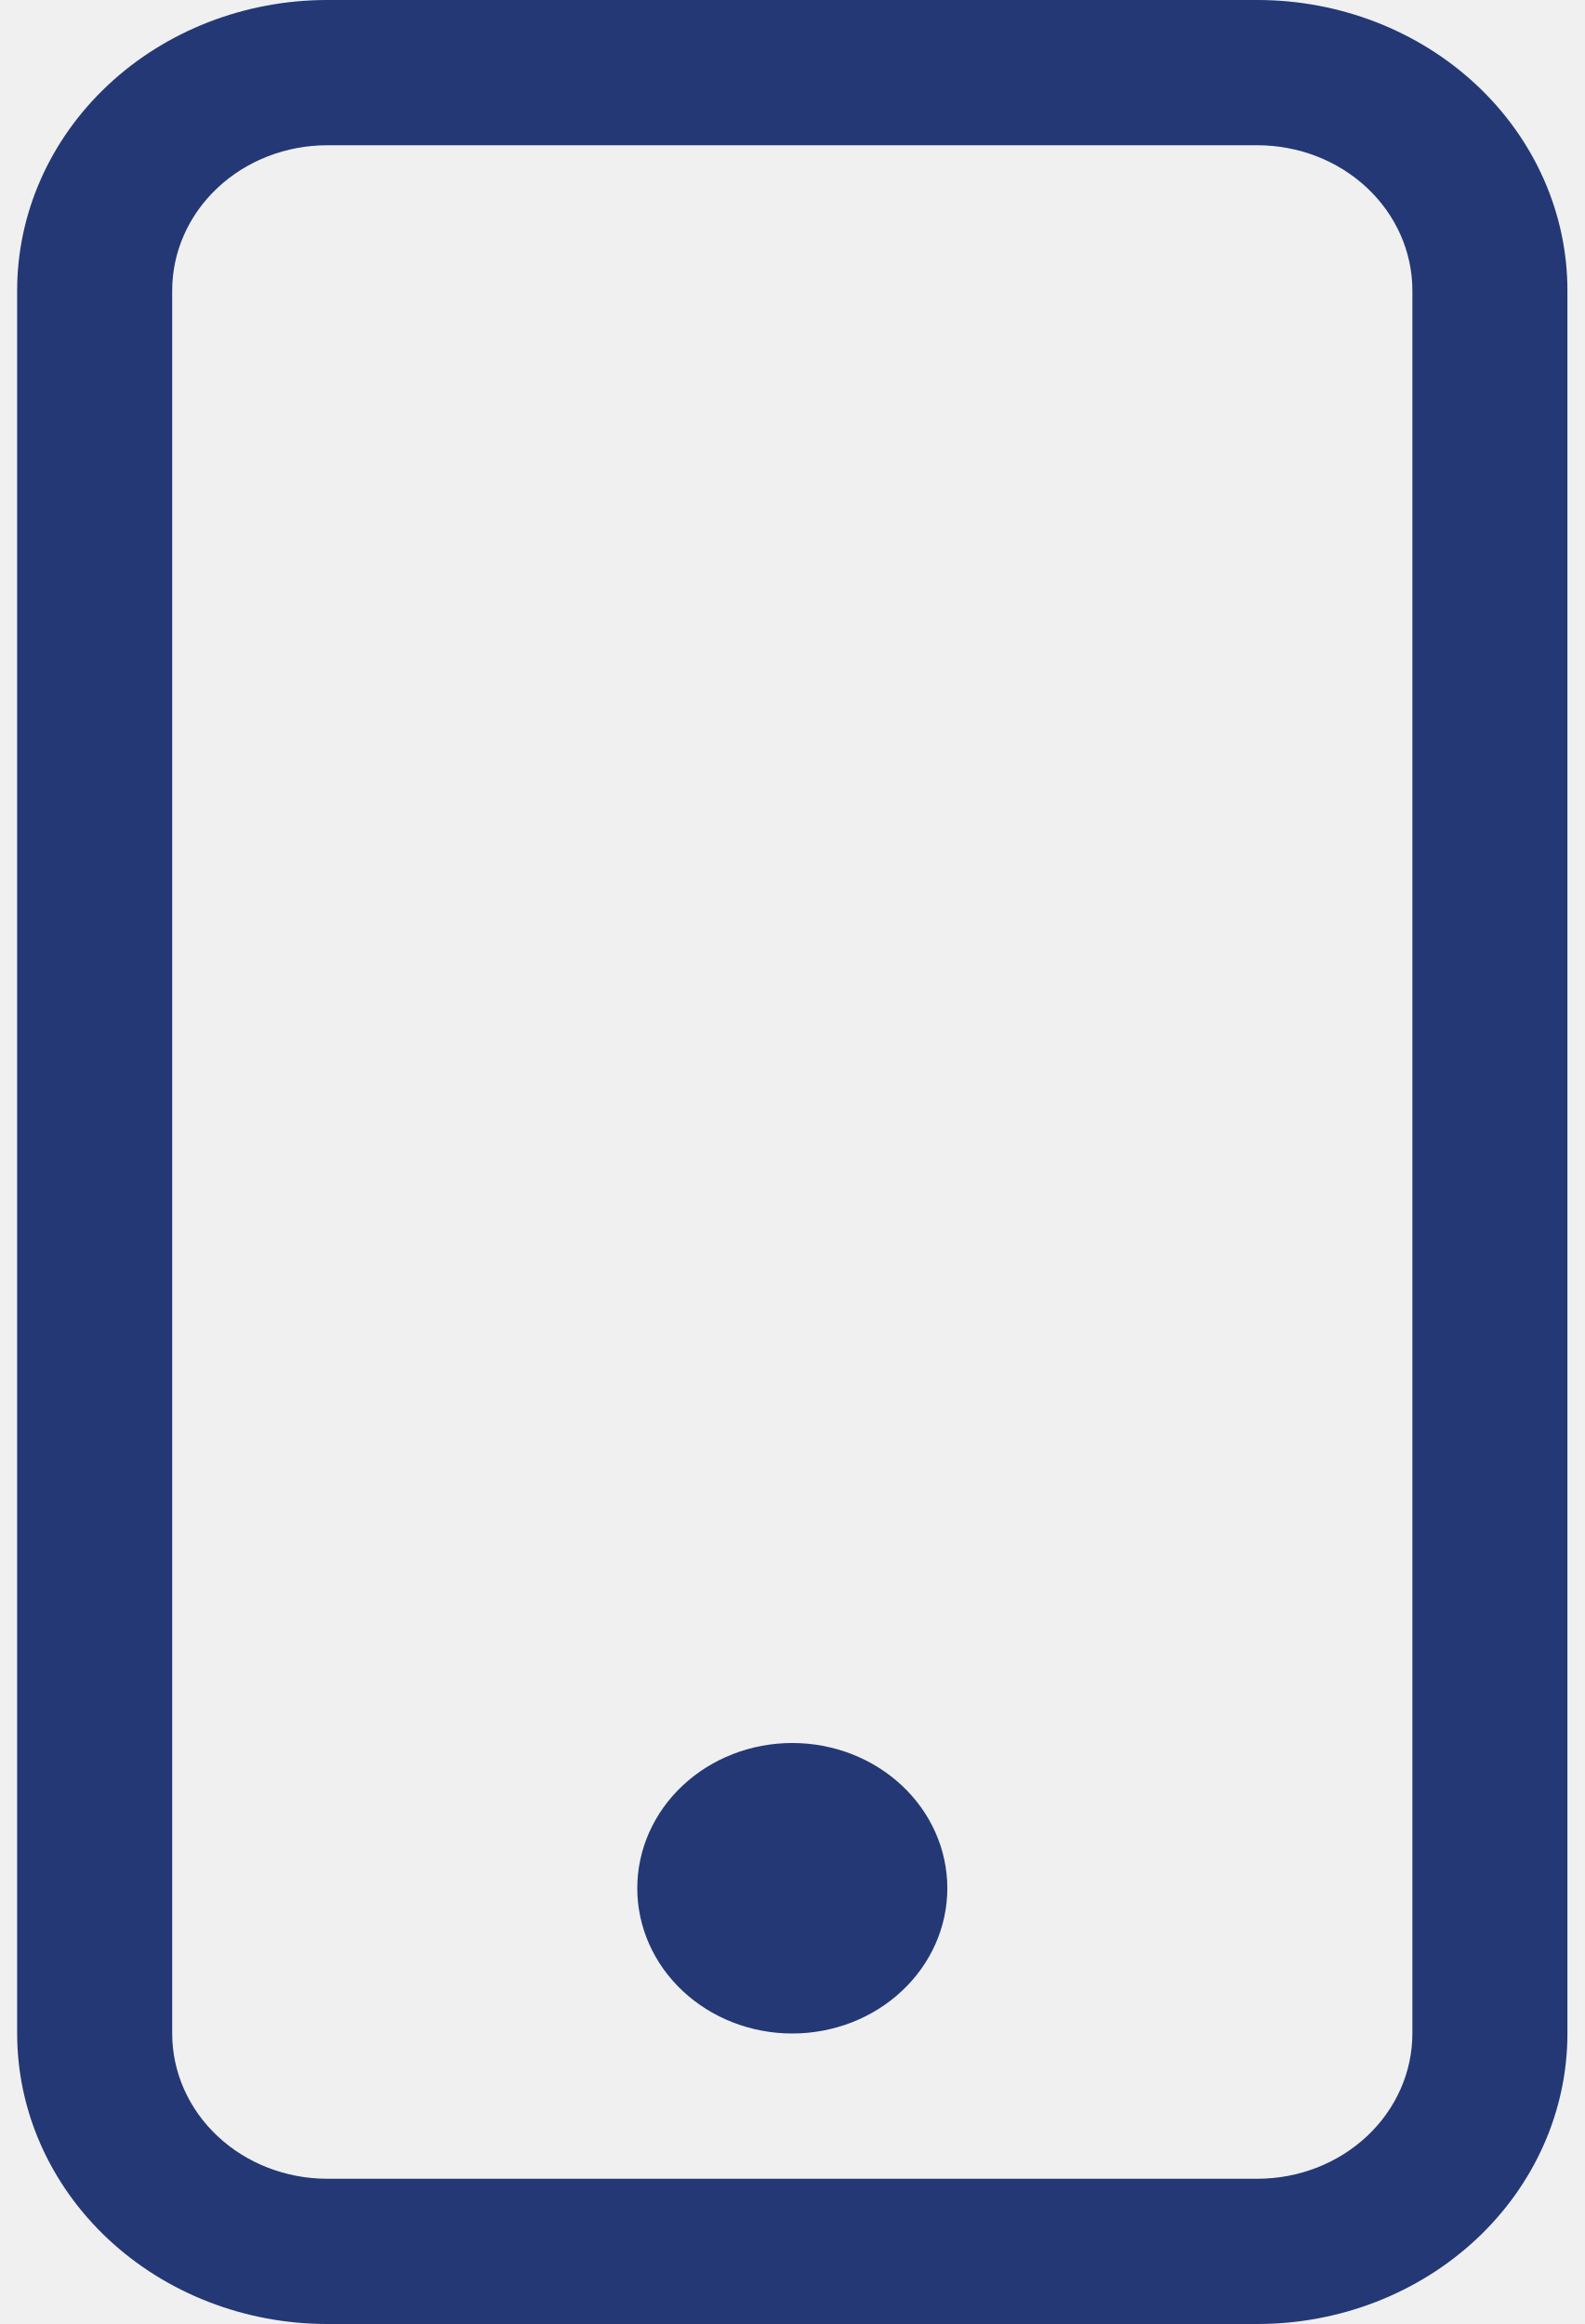
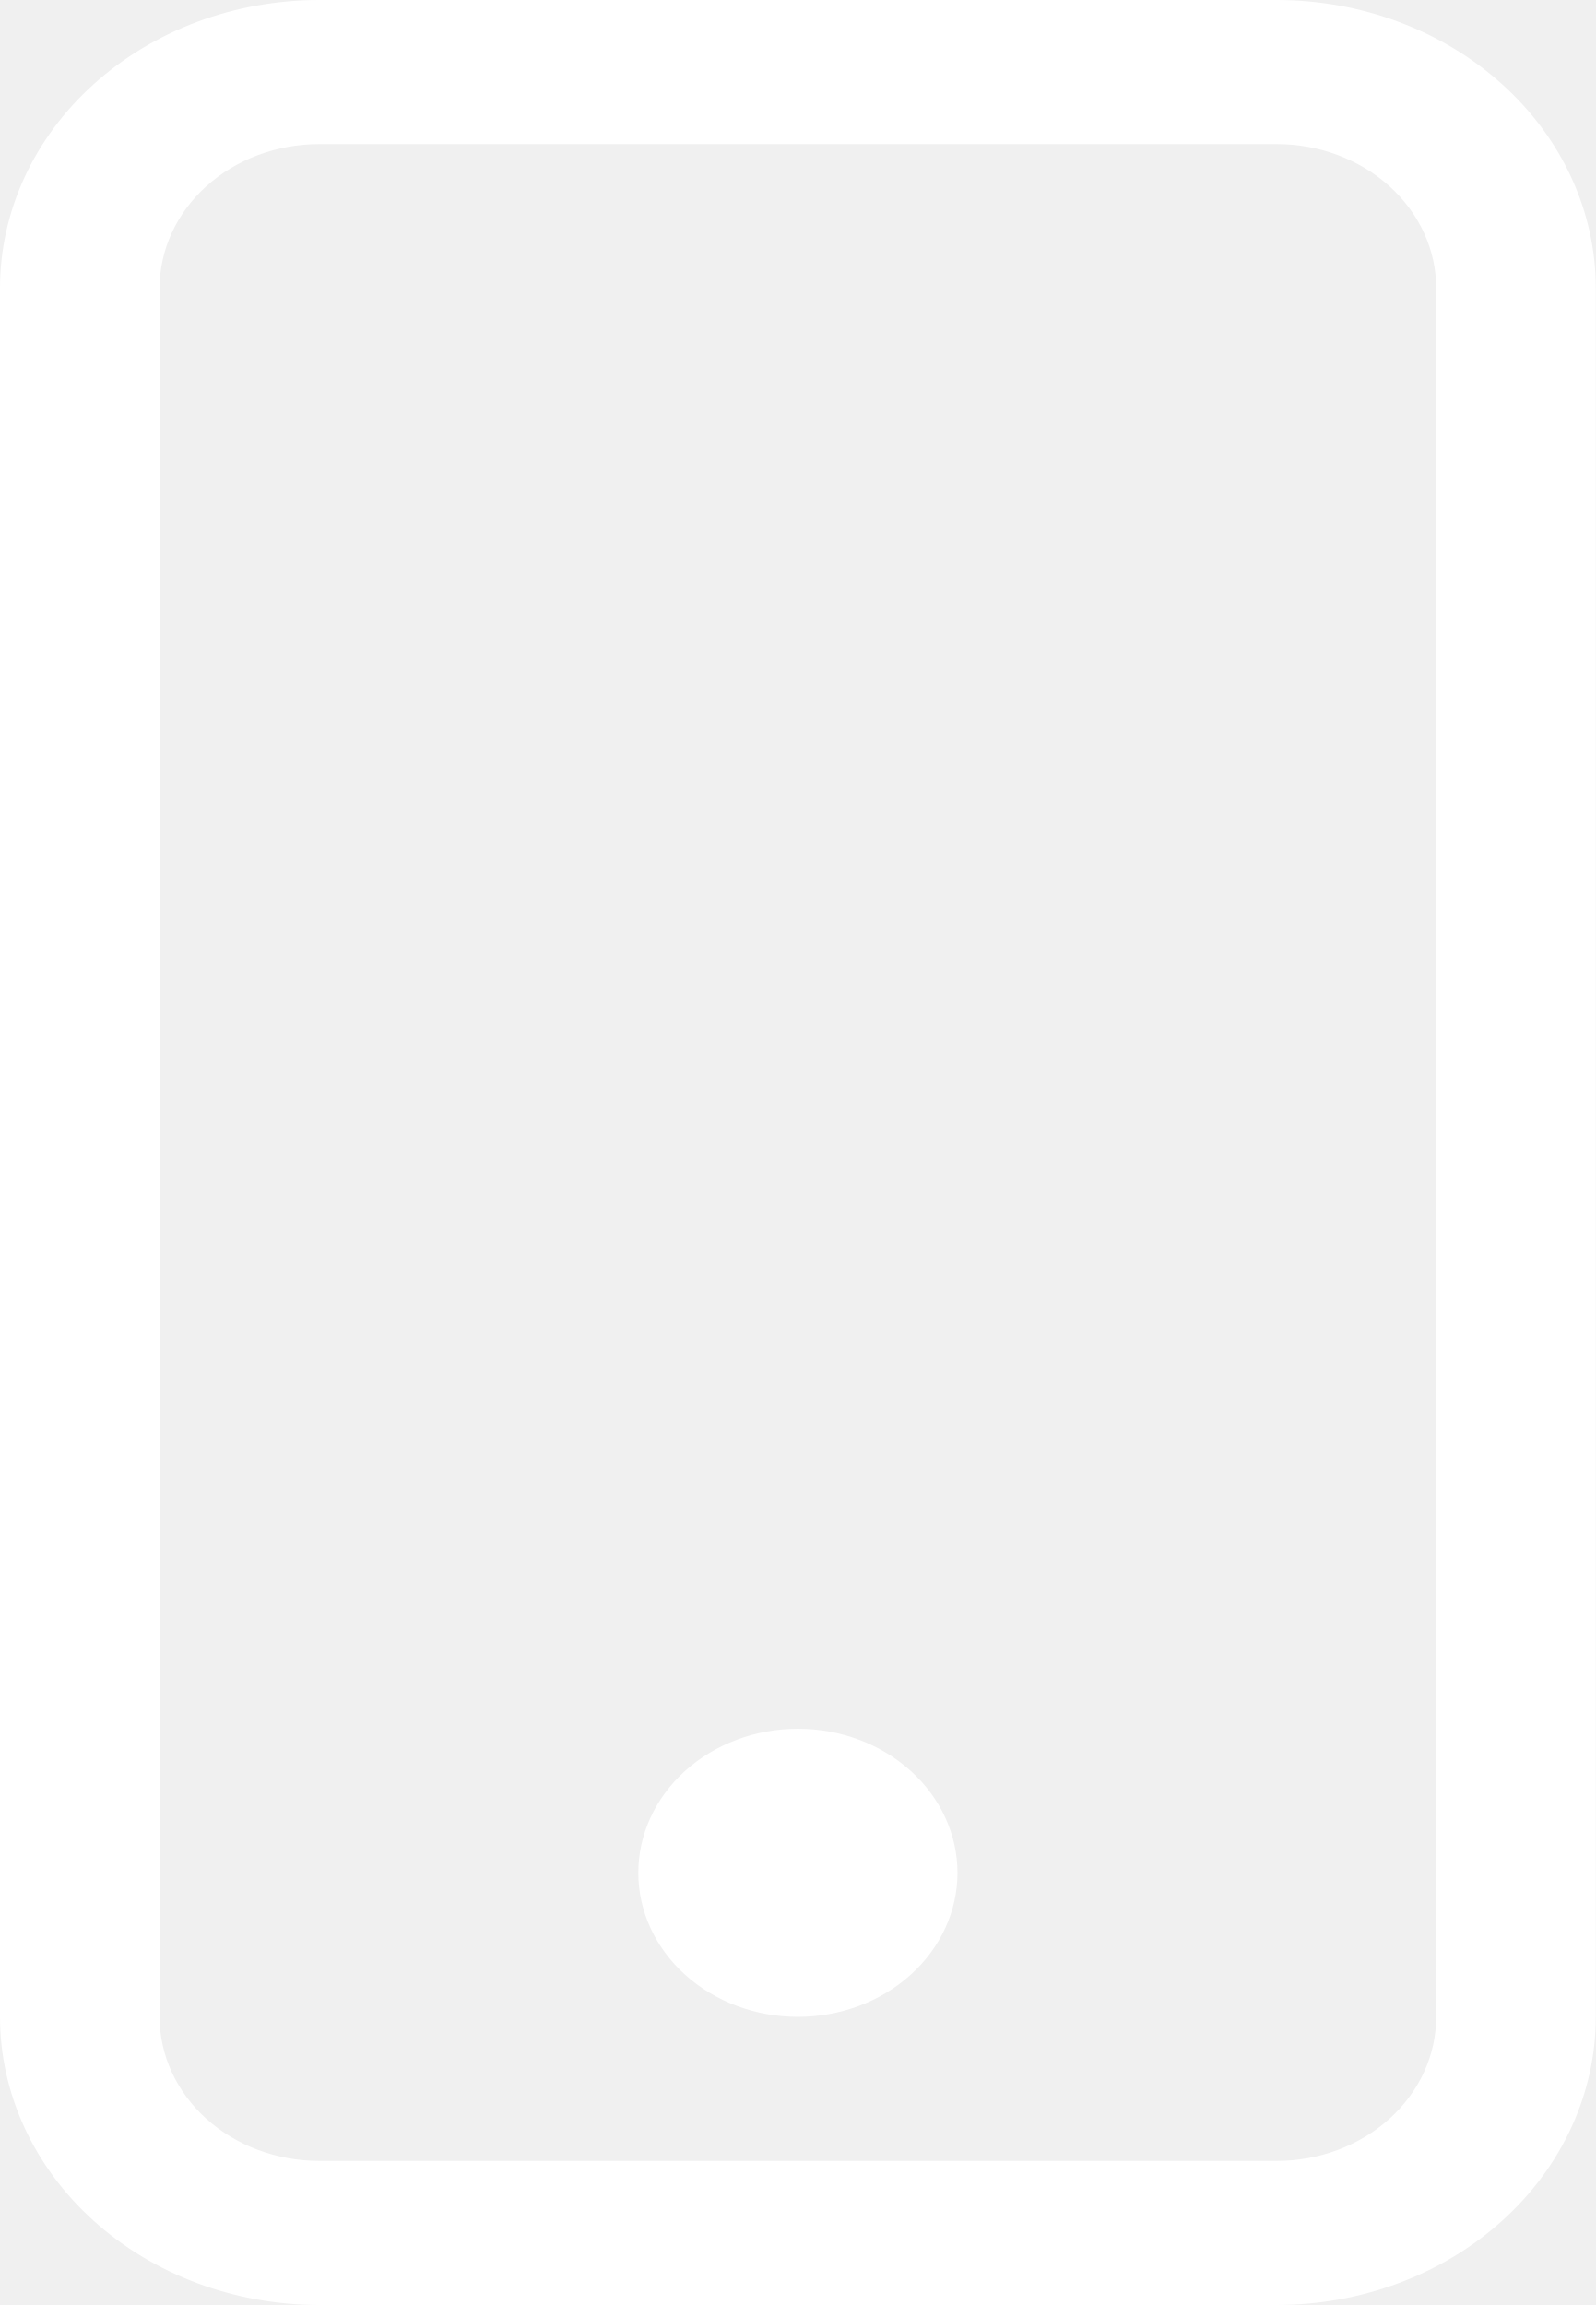
- <svg xmlns="http://www.w3.org/2000/svg" width="75" height="110" viewBox="0 0 75 110" fill="none">
-   <path d="M59.513 6.875C61.459 6.875 63.325 7.599 64.701 8.889C66.077 10.178 66.85 11.927 66.85 13.75V96.25C66.85 98.073 66.077 99.822 64.701 101.111C63.325 102.401 61.459 103.125 59.513 103.125H15.488C13.541 103.125 11.675 102.401 10.299 101.111C8.923 99.822 8.15 98.073 8.15 96.25V13.75C8.15 11.927 8.923 10.178 10.299 8.889C11.675 7.599 13.541 6.875 15.488 6.875H59.513ZM15.488 0C11.595 0 7.863 1.449 5.111 4.027C2.359 6.606 0.812 10.103 0.812 13.75V96.25C0.812 99.897 2.359 103.394 5.111 105.973C7.863 108.551 11.595 110 15.488 110H59.513C63.405 110 67.137 108.551 69.889 105.973C72.641 103.394 74.188 99.897 74.188 96.25V13.75C74.188 10.103 72.641 6.606 69.889 4.027C67.137 1.449 63.405 0 59.513 0L15.488 0Z" fill="#0D2468" fill-opacity="0.9" />
-   <path d="M37.5 96.25C39.446 96.25 41.312 95.526 42.688 94.236C44.065 92.947 44.838 91.198 44.838 89.375C44.838 87.552 44.065 85.803 42.688 84.514C41.312 83.224 39.446 82.5 37.5 82.5C35.554 82.5 33.688 83.224 32.312 84.514C30.936 85.803 30.163 87.552 30.163 89.375C30.163 91.198 30.936 92.947 32.312 94.236C33.688 95.526 35.554 96.25 37.5 96.25Z" fill="#0D2468" fill-opacity="0.9" />
+ <svg xmlns="http://www.w3.org/2000/svg" width="63" height="91" viewBox="0 0 63 91" fill="none">
+   <path d="M50.4 5.688C52.071 5.688 53.673 6.287 54.855 7.353C56.036 8.42 56.7 9.867 56.7 11.375V79.625C56.7 81.133 56.036 82.58 54.855 83.647C53.673 84.713 52.071 85.312 50.4 85.312H12.6C10.929 85.312 9.327 84.713 8.145 83.647C6.964 82.58 6.3 81.133 6.3 79.625V11.375C6.3 9.867 6.964 8.42 8.145 7.353C9.327 6.287 10.929 5.688 12.6 5.688H50.4ZM12.6 0C9.258 0 6.053 1.198 3.69 3.332C1.327 5.465 0 8.358 0 11.375V79.625C0 82.642 1.327 85.535 3.69 87.668C6.053 89.802 9.258 91 12.6 91H50.4C53.742 91 56.947 89.802 59.309 87.668C61.672 85.535 63 82.642 63 79.625V11.375C63 8.358 61.672 5.465 59.309 3.332C56.947 1.198 53.742 0 50.4 0L12.6 0Z" fill="white" />
+   <path d="M31.5 79.625C33.171 79.625 34.773 79.026 35.955 77.959C37.136 76.893 37.8 75.446 37.8 73.938C37.8 72.429 37.136 70.982 35.955 69.916C34.773 68.849 33.171 68.25 31.5 68.25C29.829 68.25 28.227 68.849 27.045 69.916C25.864 70.982 25.2 72.429 25.2 73.938C25.2 75.446 25.864 76.893 27.045 77.959C28.227 79.026 29.829 79.625 31.5 79.625Z" fill="white" />
</svg>
